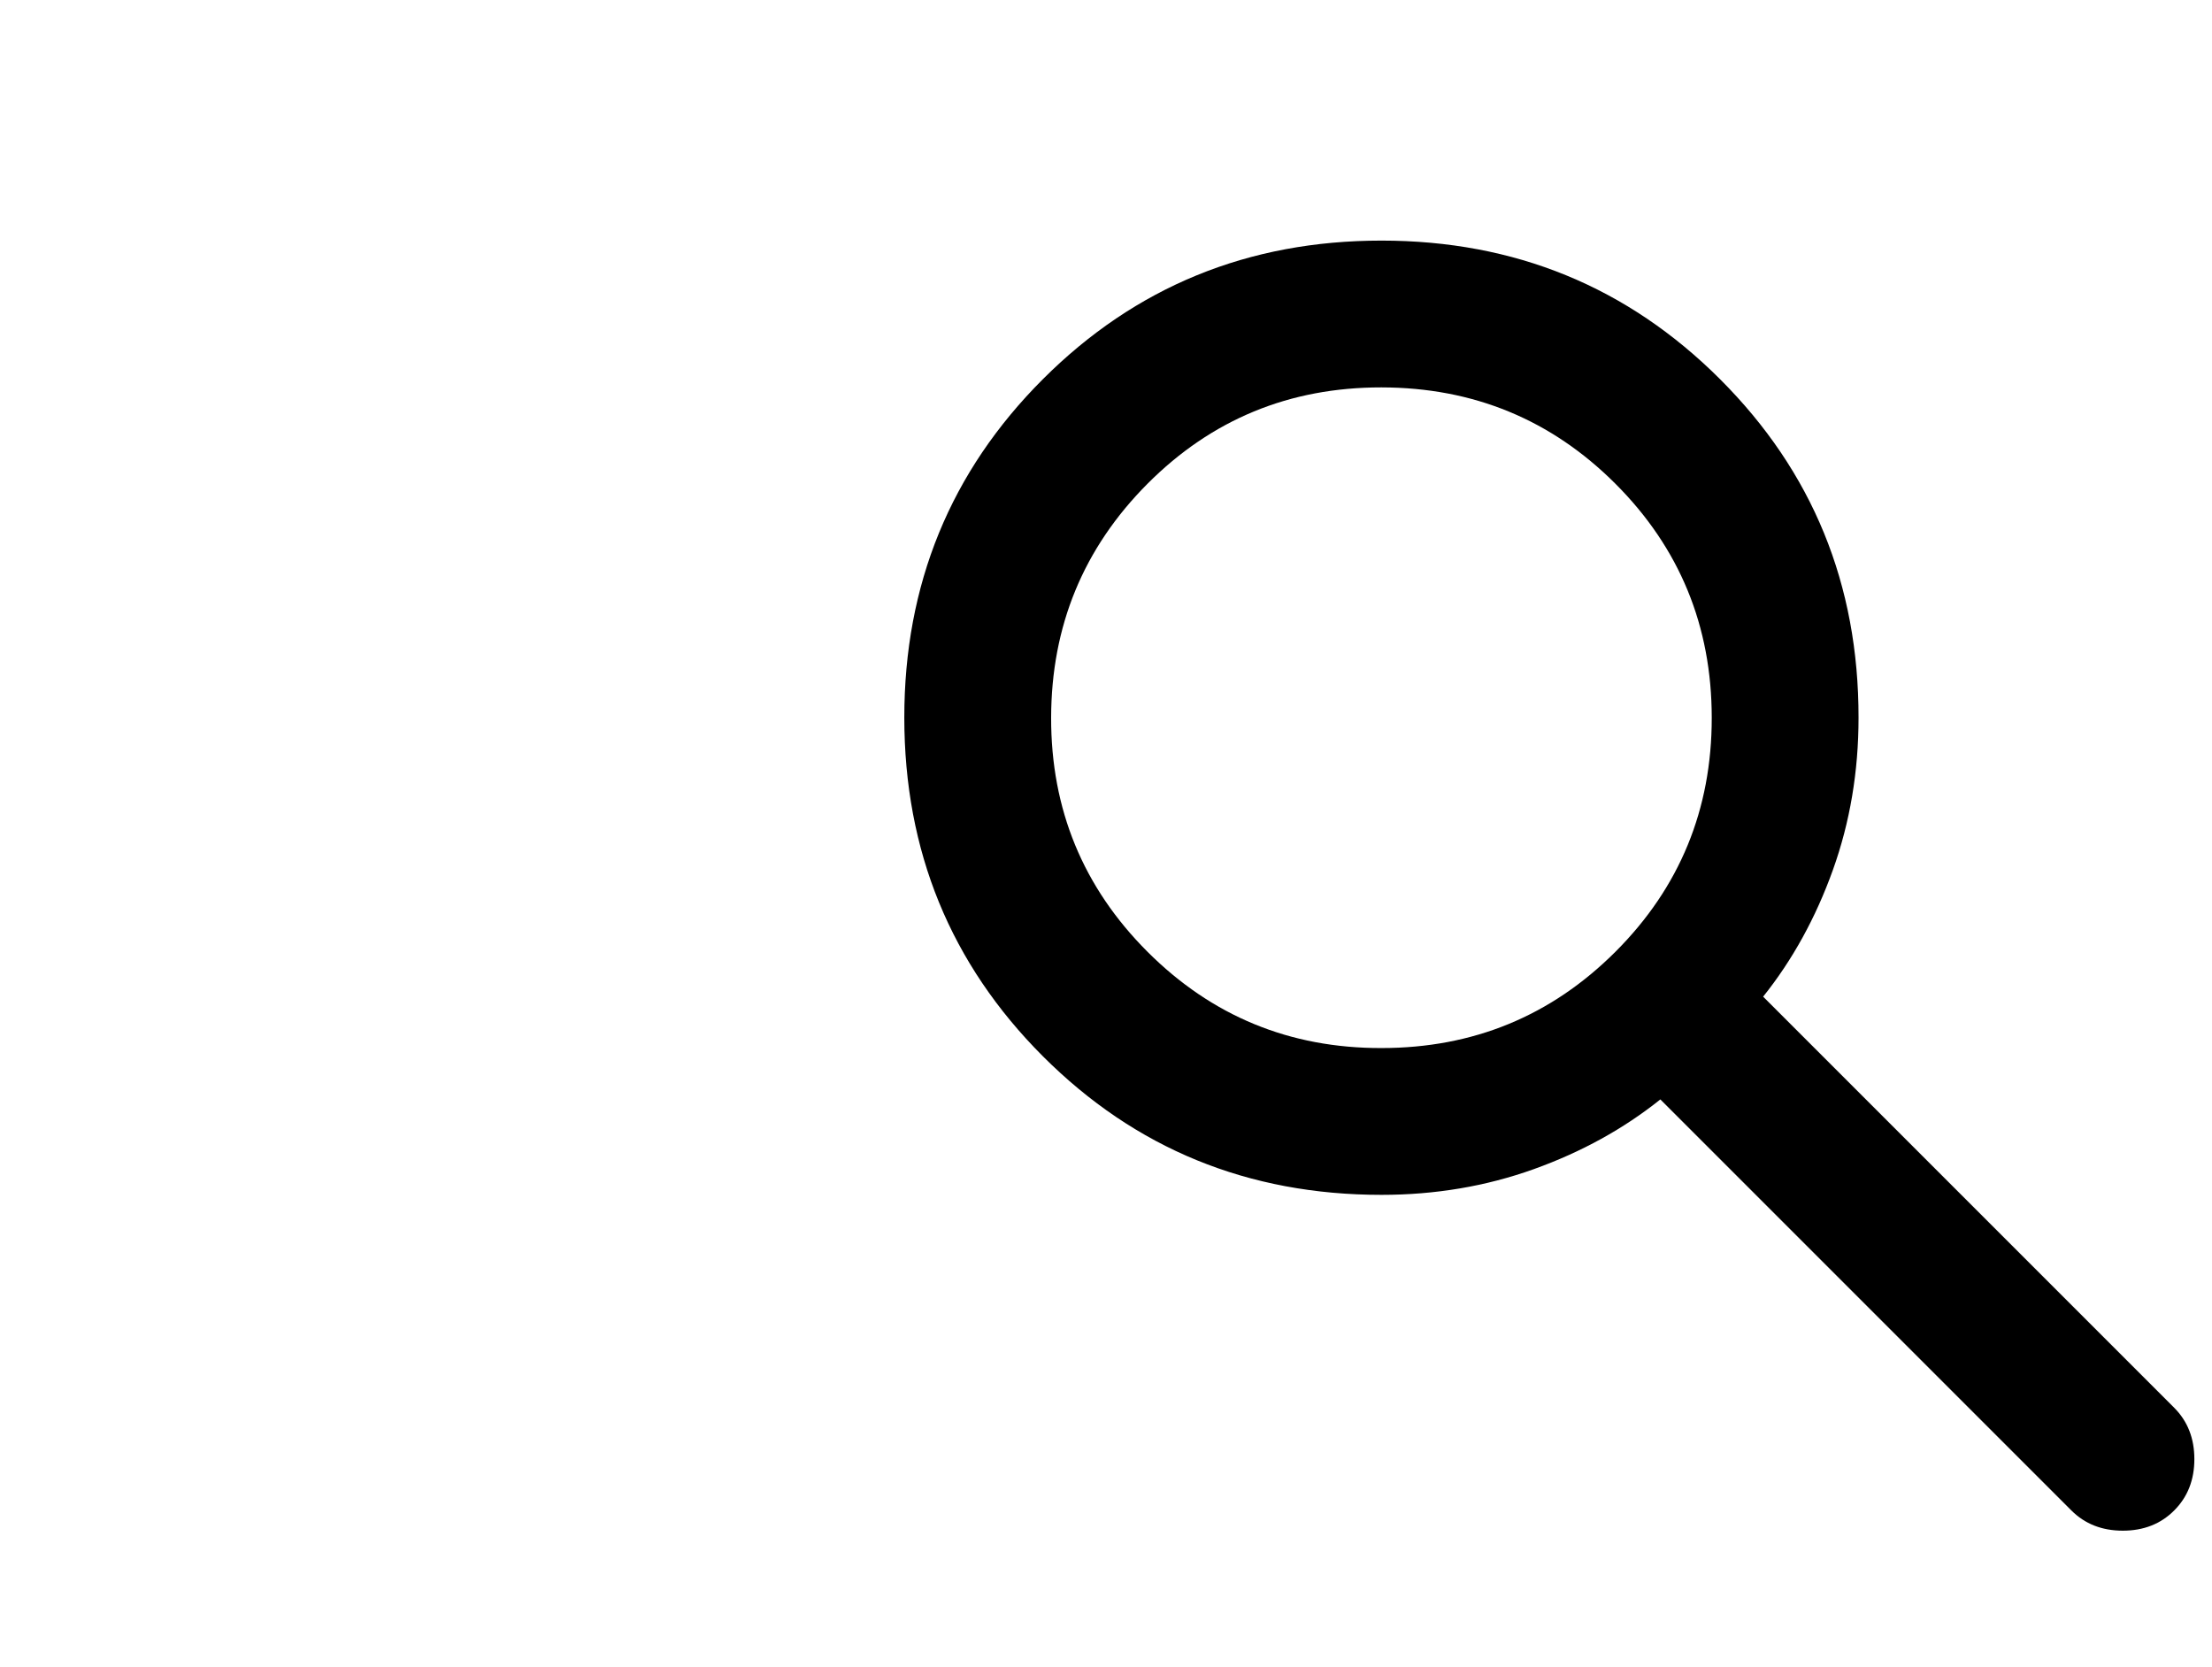
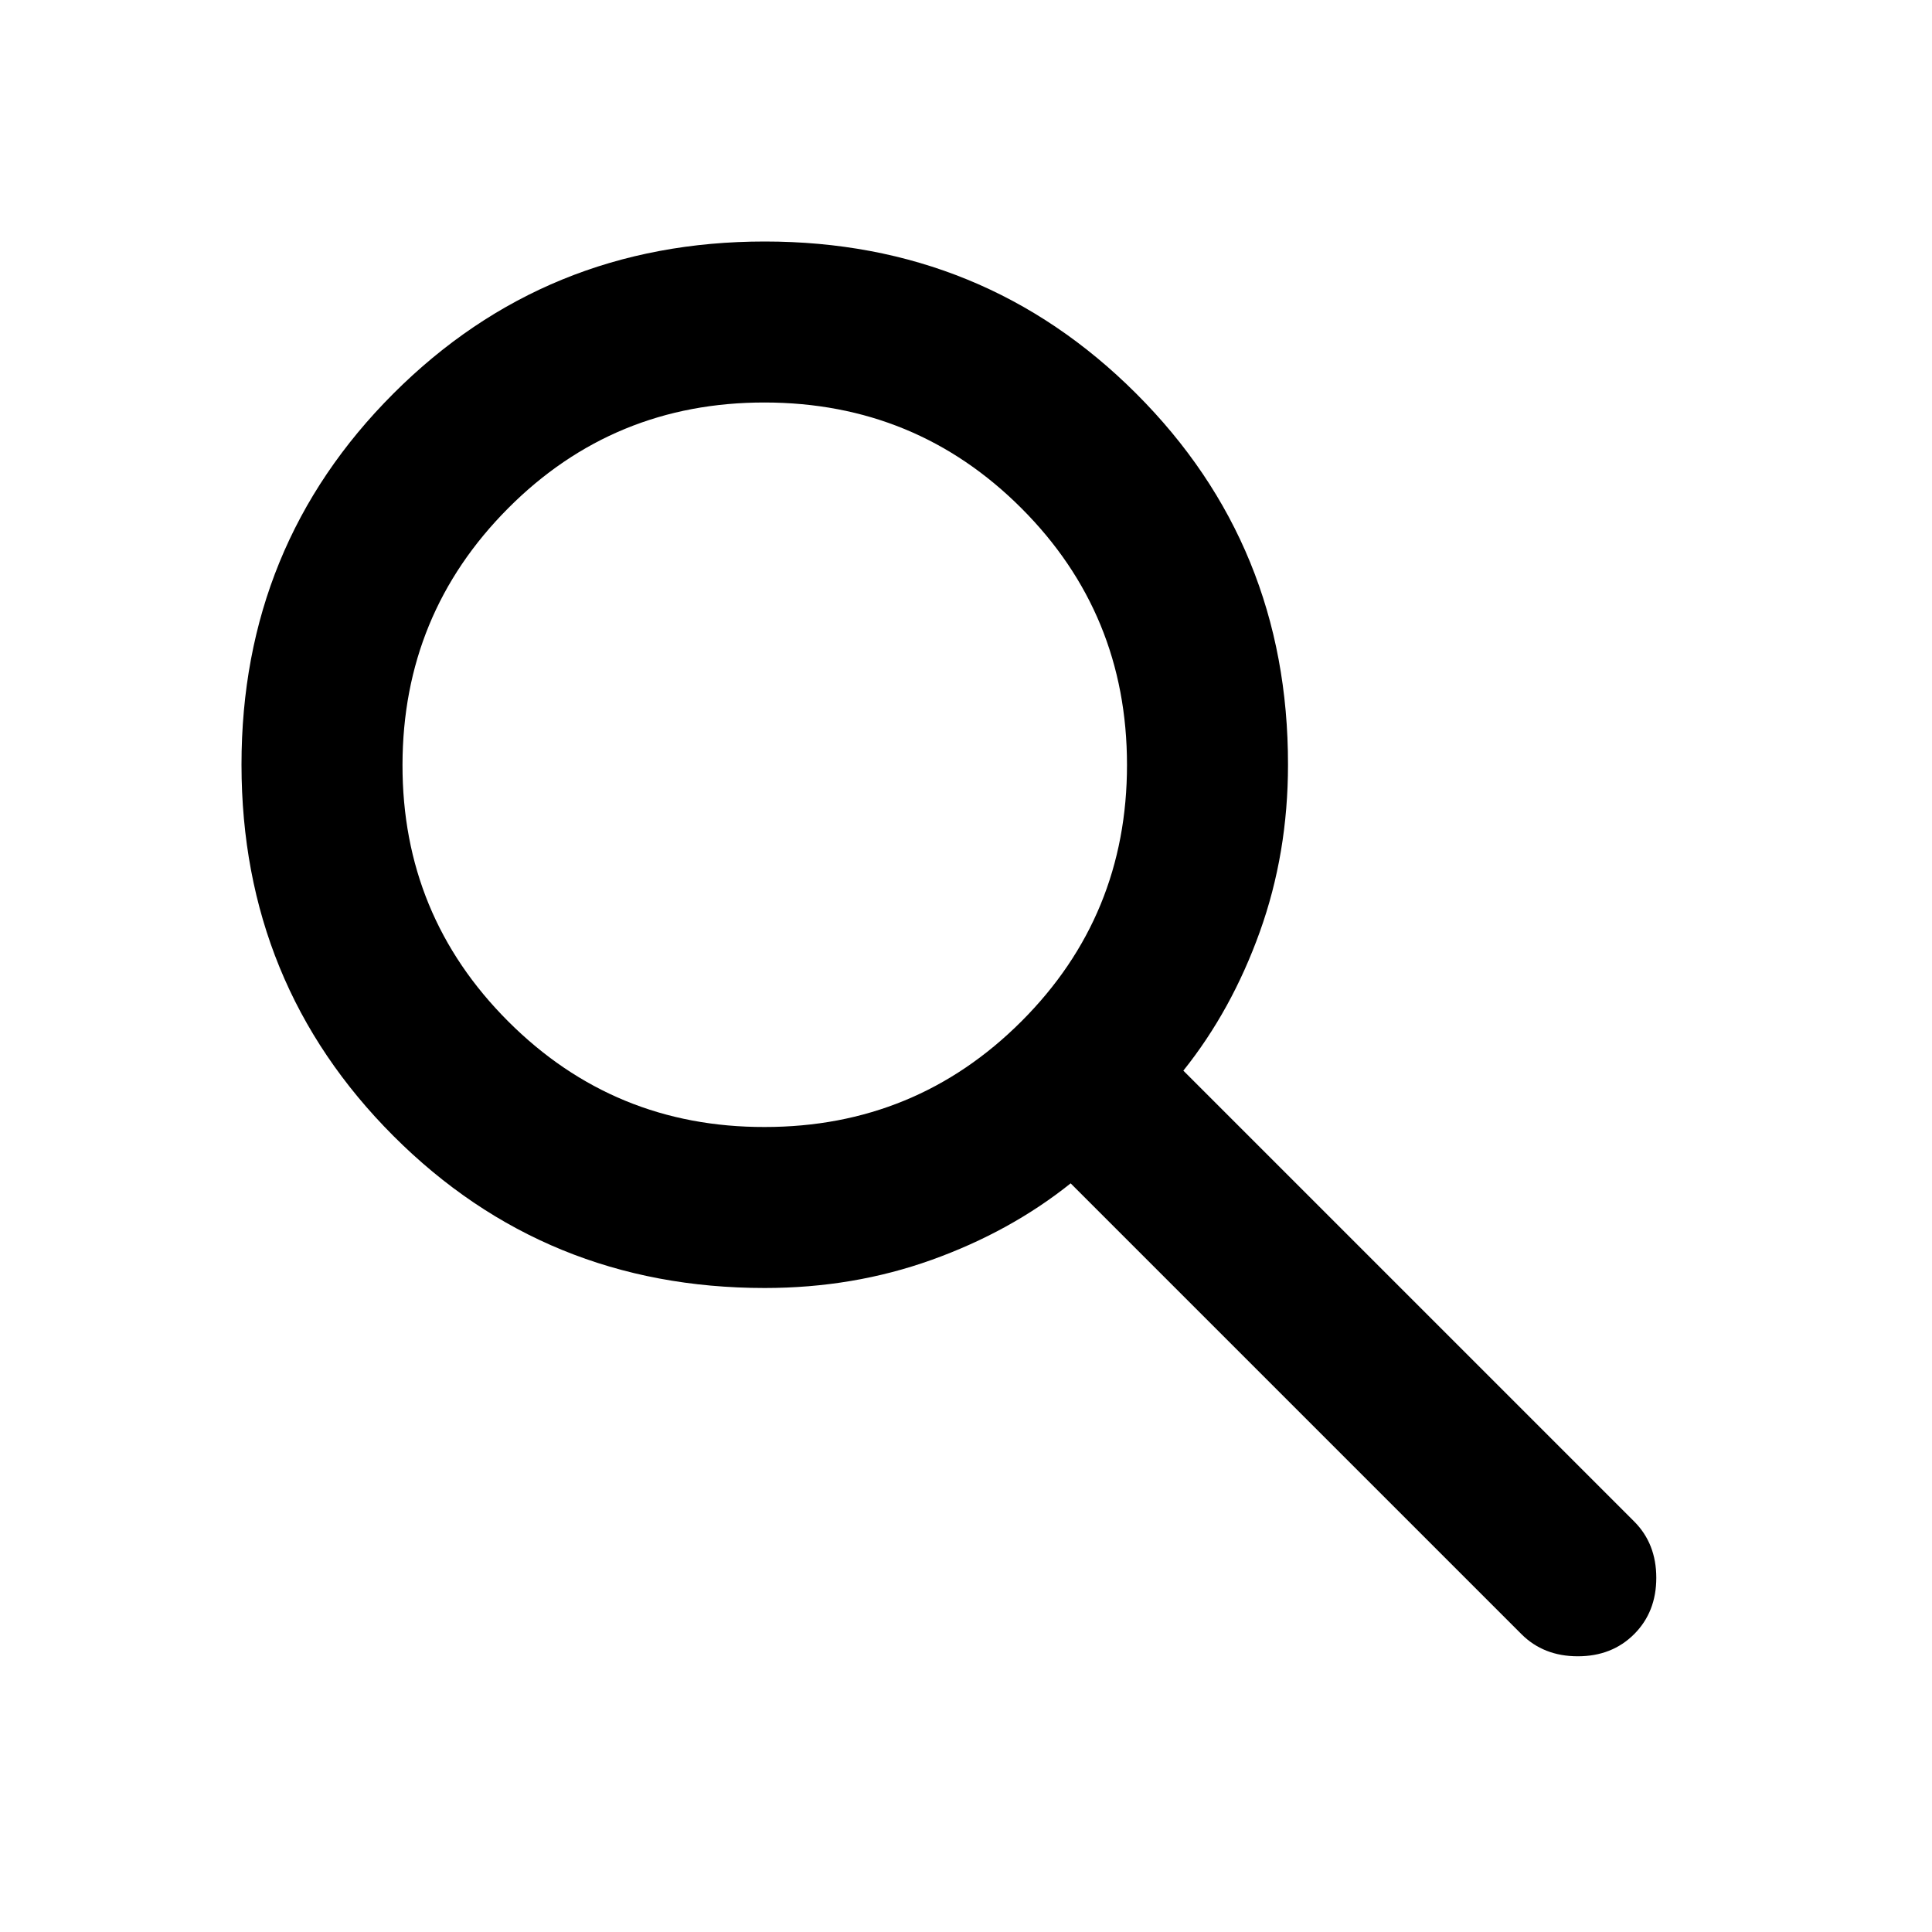
- <svg xmlns="http://www.w3.org/2000/svg" width="77" height="58" viewBox="0 0 77 58" fill="none">
-   <path d="M48.088 41.592C43.446 41.592 39.518 39.984 36.303 36.768C33.089 33.552 31.481 29.624 31.479 24.984C31.477 20.343 33.086 16.415 36.303 13.199C39.521 9.983 43.449 8.375 48.088 8.375C52.726 8.375 56.655 9.983 59.875 13.199C63.094 16.415 64.701 20.343 64.696 24.984C64.696 26.857 64.398 28.625 63.802 30.286C63.206 31.946 62.397 33.416 61.375 34.693L75.683 49.002C76.152 49.471 76.386 50.067 76.386 50.791C76.386 51.515 76.152 52.111 75.683 52.579C75.215 53.048 74.619 53.282 73.895 53.282C73.171 53.282 72.575 53.048 72.106 52.579L57.797 38.27C56.52 39.292 55.051 40.102 53.39 40.698C51.729 41.294 49.962 41.592 48.088 41.592ZM48.088 36.482C51.282 36.482 53.997 35.364 56.234 33.13C58.47 30.895 59.588 28.179 59.586 24.984C59.584 21.788 58.467 19.074 56.234 16.84C54 14.607 51.285 13.489 48.088 13.485C44.89 13.482 42.176 14.6 39.944 16.84C37.713 19.08 36.595 21.795 36.59 24.984C36.584 28.172 37.703 30.888 39.944 33.13C42.186 35.371 44.901 36.489 48.088 36.482Z" fill="black" />
+ <svg xmlns="http://www.w3.org/2000/svg" width="24" height="24" viewBox="0 0 24 24">
+   <path fill="currentColor" d="M9.5 16q-2.725 0-4.612-1.888T3 9.5t1.888-4.612T9.5 3t4.613 1.888T16 9.5q0 1.1-.35 2.075T14.7 13.3l5.6 5.6q.275.275.275.7t-.275.7t-.7.275t-.7-.275l-5.6-5.6q-.75.6-1.725.95T9.5 16m0-2q1.875 0 3.188-1.312T14 9.5t-1.312-3.187T9.5 5T6.313 6.313T5 9.5t1.313 3.188T9.5 14" />
</svg>
